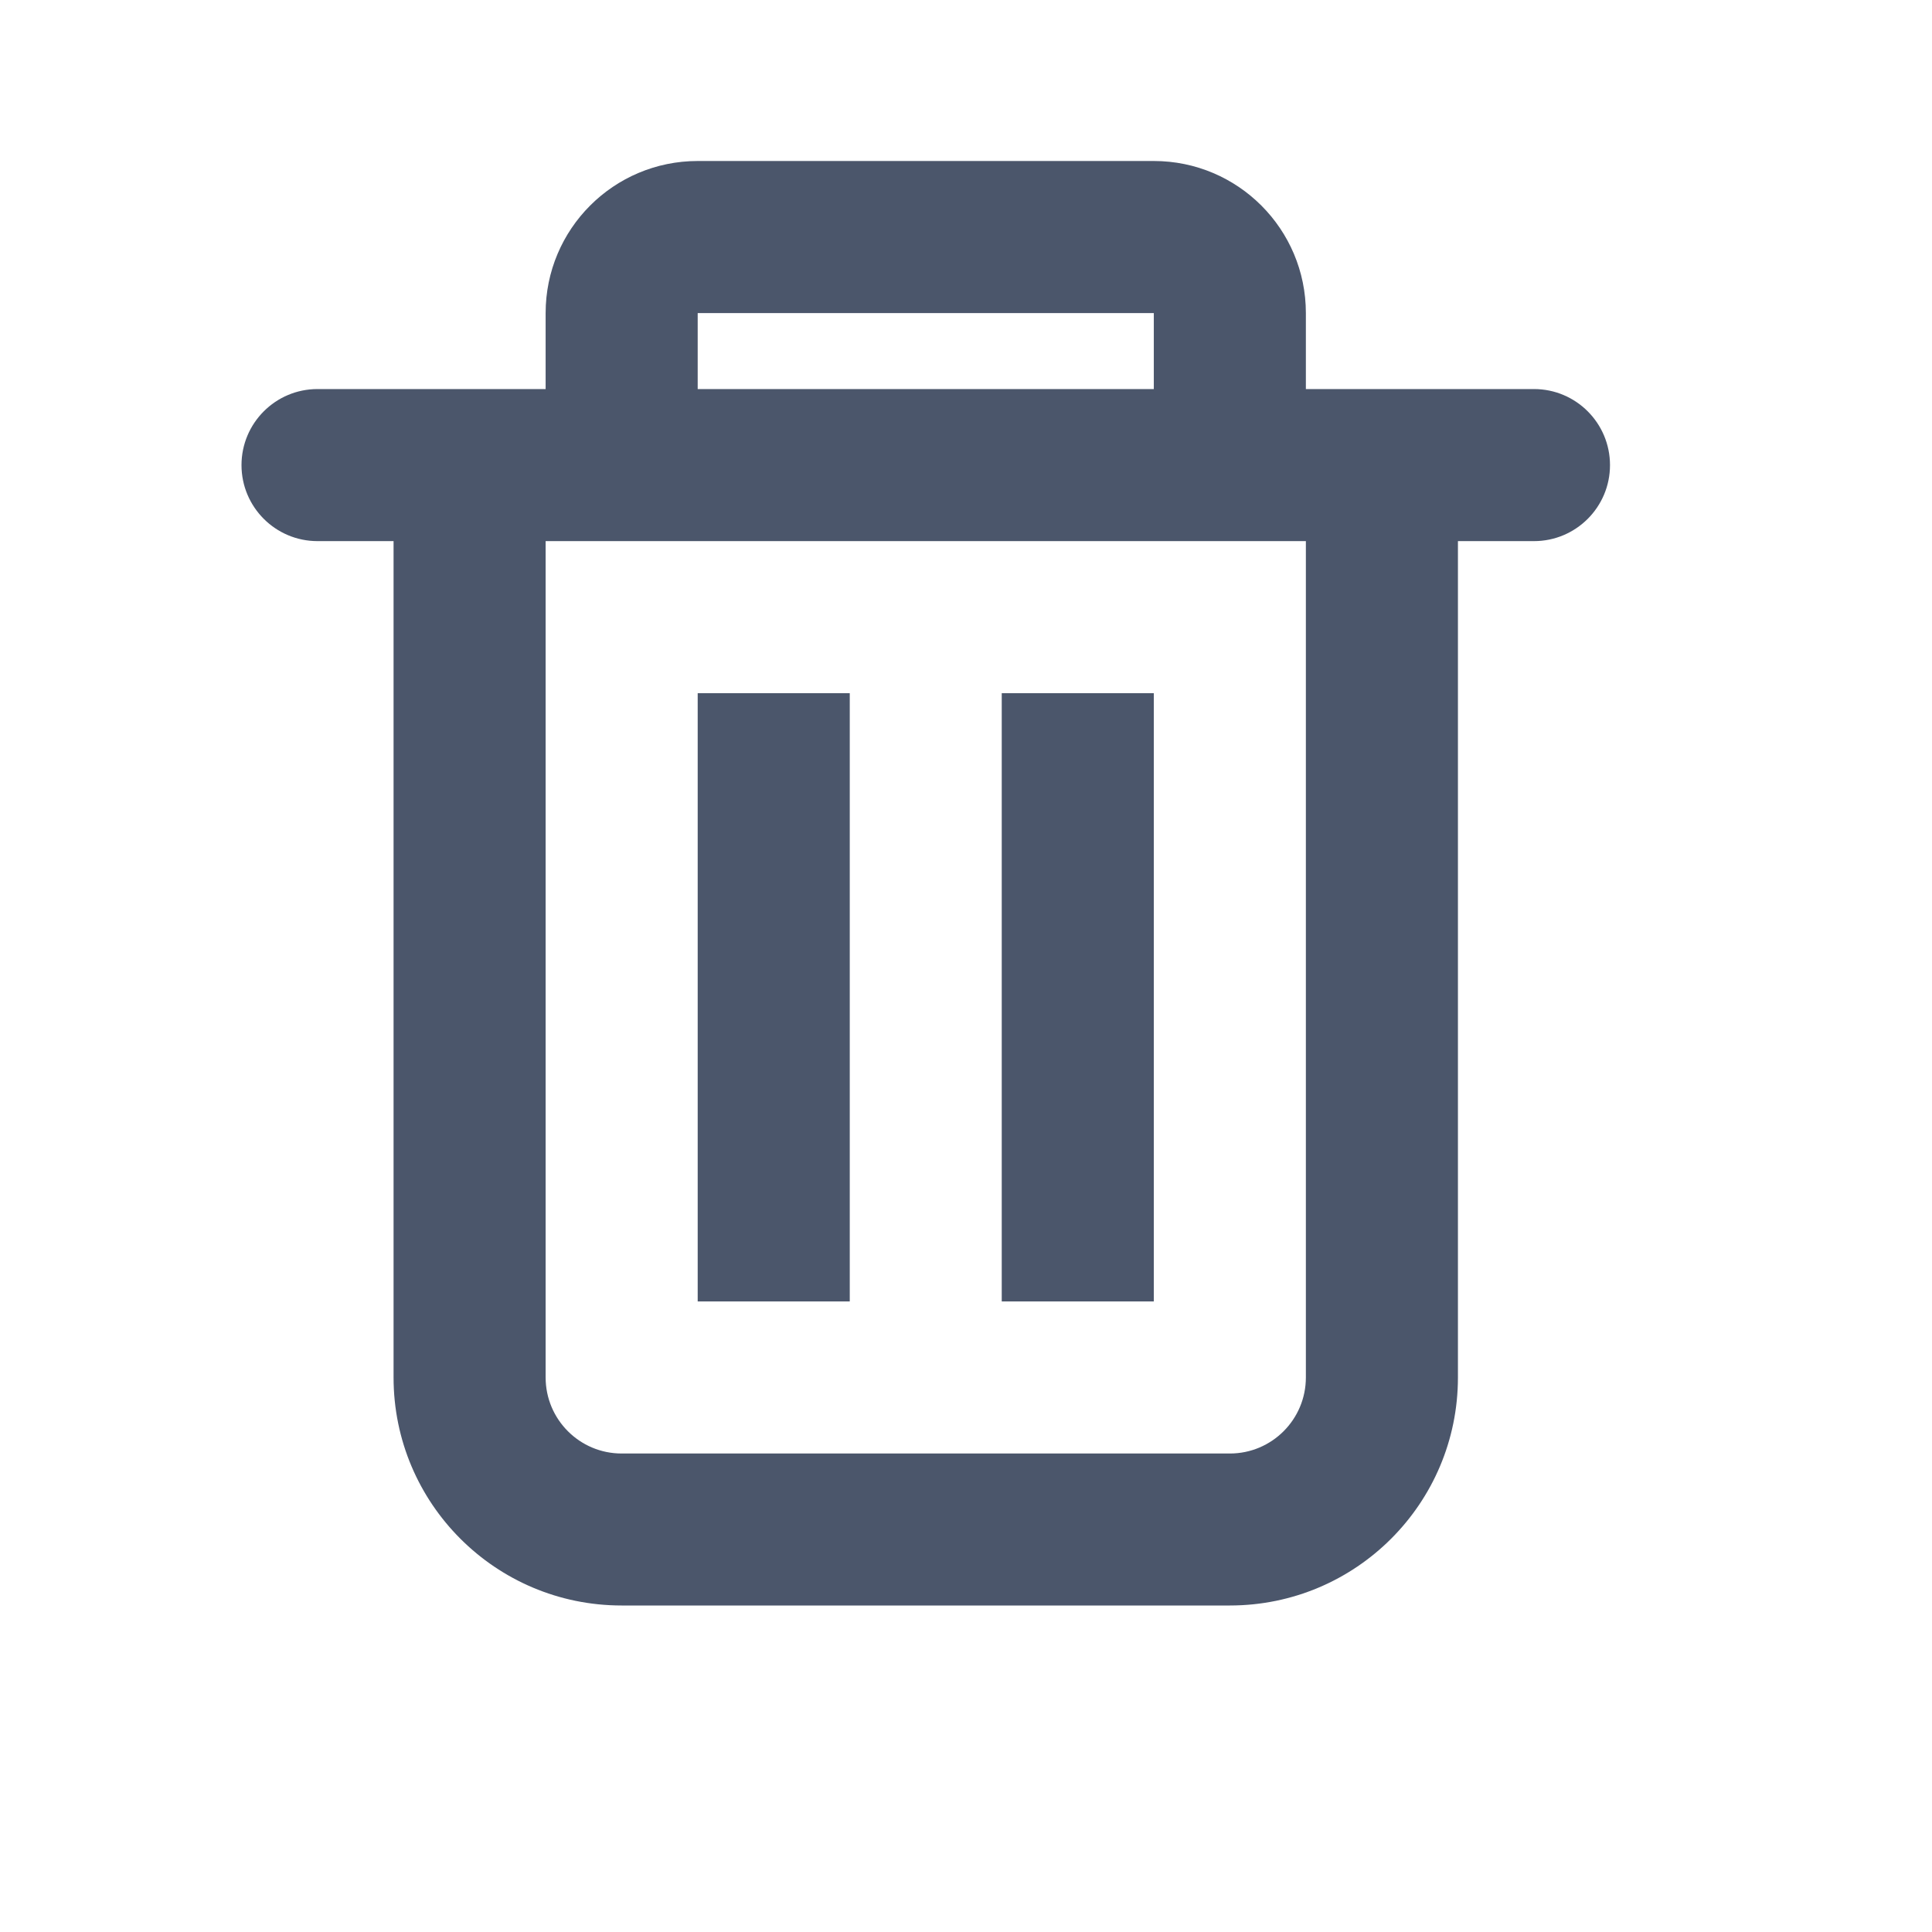
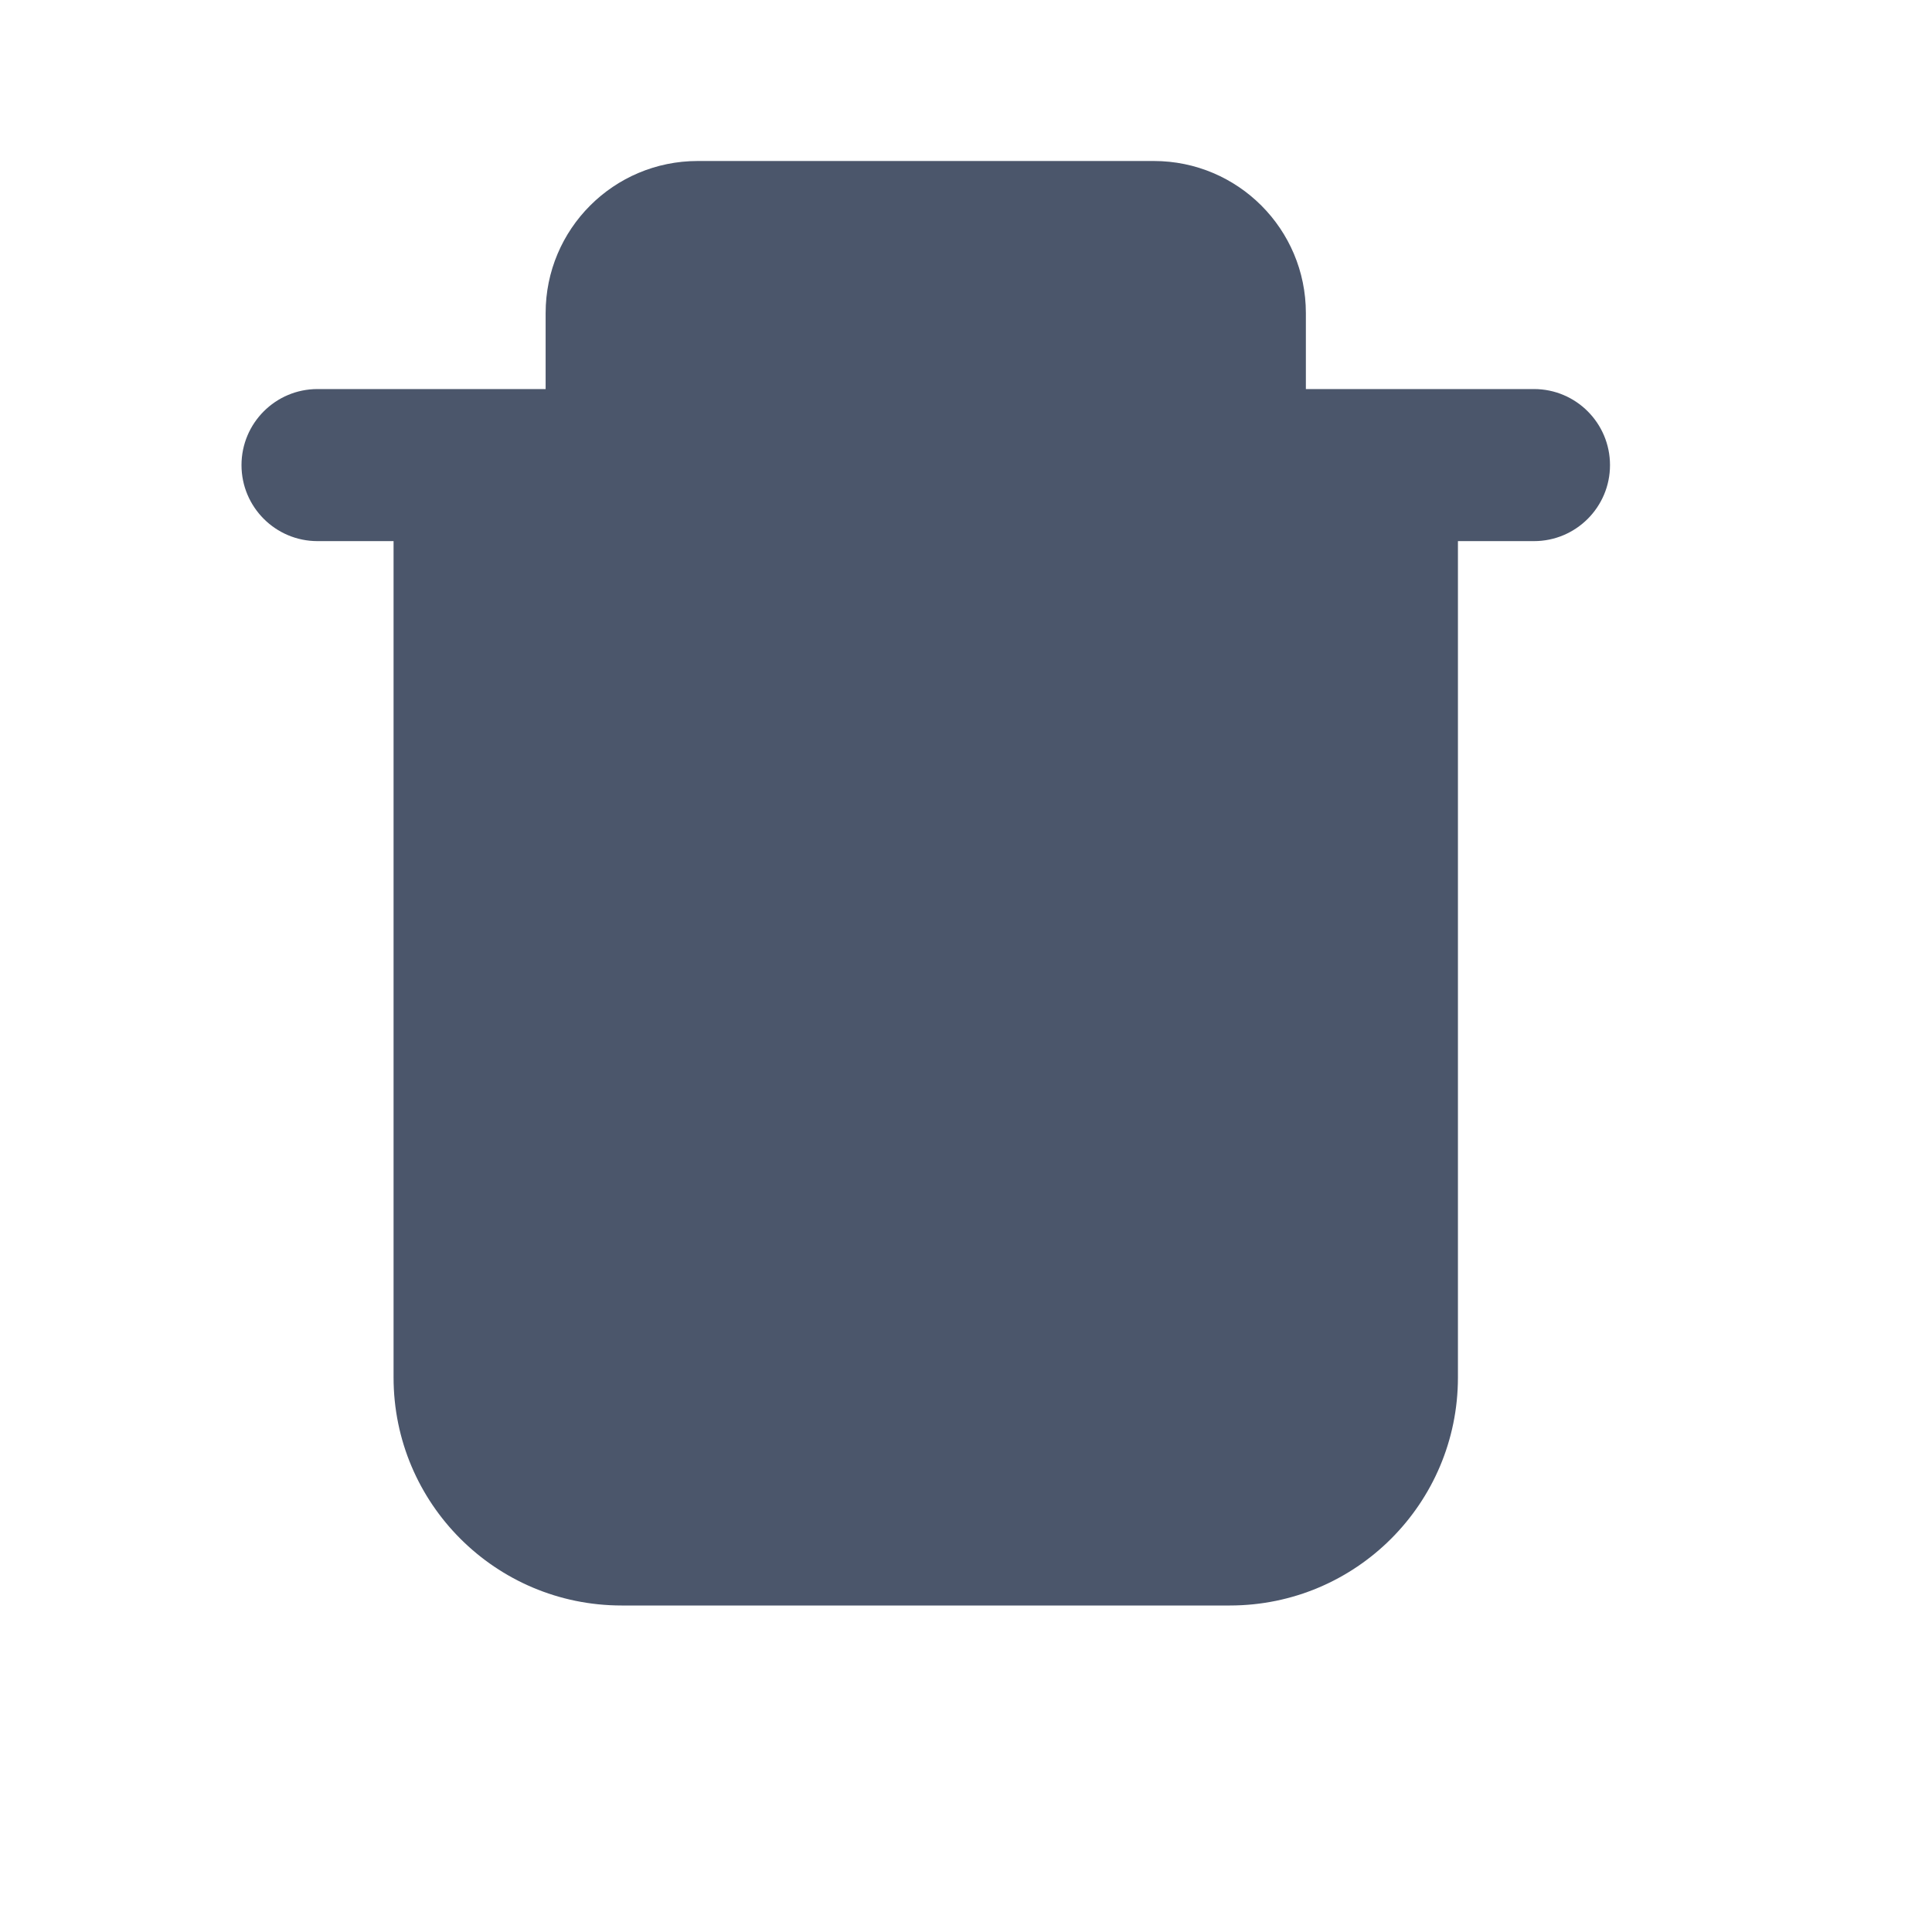
<svg xmlns="http://www.w3.org/2000/svg" width="24" height="24" viewBox="0 0 24 24" fill="none">
-   <path fill-rule="evenodd" clip-rule="evenodd" d="M16.222 4.833V3.889C16.222 2.846 15.377 2 14.333 2H8.667C7.623 2 6.778 2.846 6.778 3.889V4.833H3.944C3.423 4.833 3 5.256 3 5.778C3 6.299 3.423 6.722 3.944 6.722H4.889V17.111C4.889 18.676 6.157 19.944 7.722 19.944H15.278C16.843 19.944 18.111 18.676 18.111 17.111V6.722H19.056C19.577 6.722 20 6.299 20 5.778C20 5.256 19.577 4.833 19.056 4.833H16.222ZM14.333 3.889H8.667V4.833H14.333V3.889ZM16.222 6.722H6.778V17.111C6.778 17.633 7.201 18.056 7.722 18.056H15.278C15.799 18.056 16.222 17.633 16.222 17.111V6.722Z" fill="#4B566B" />
+   <path fillRule="evenodd" clipRule="evenodd" d="M16.222 4.833V3.889C16.222 2.846 15.377 2 14.333 2H8.667C7.623 2 6.778 2.846 6.778 3.889V4.833H3.944C3.423 4.833 3 5.256 3 5.778C3 6.299 3.423 6.722 3.944 6.722H4.889V17.111C4.889 18.676 6.157 19.944 7.722 19.944H15.278C16.843 19.944 18.111 18.676 18.111 17.111V6.722H19.056C19.577 6.722 20 6.299 20 5.778C20 5.256 19.577 4.833 19.056 4.833H16.222ZM14.333 3.889H8.667V4.833H14.333V3.889ZM16.222 6.722H6.778V17.111C6.778 17.633 7.201 18.056 7.722 18.056H15.278C15.799 18.056 16.222 17.633 16.222 17.111V6.722Z" fill="#4B566B" />
  <path d="M8.667 8.611H10.556V16.167H8.667V8.611Z" fill="#4B566B" />
  <path d="M12.444 8.611H14.333V16.167H12.444V8.611Z" fill="#4B566B" />
</svg>
